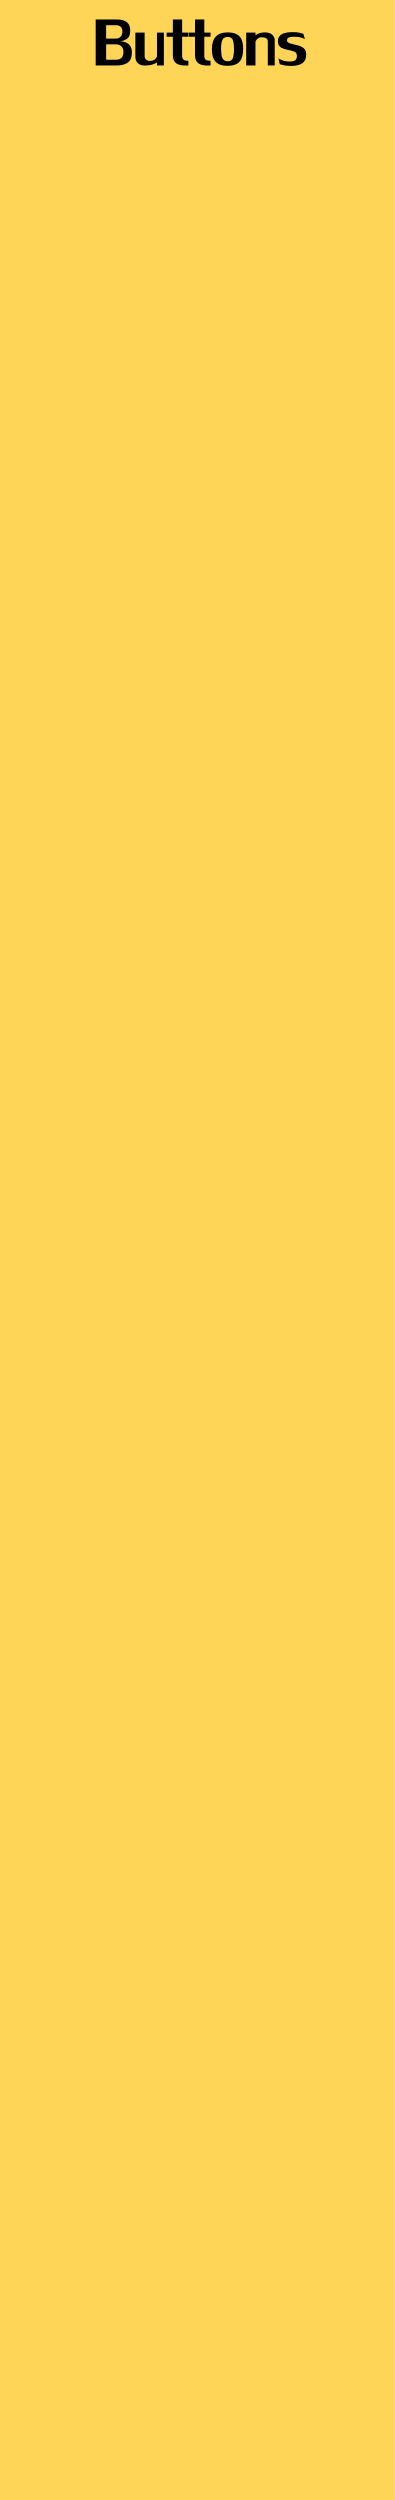
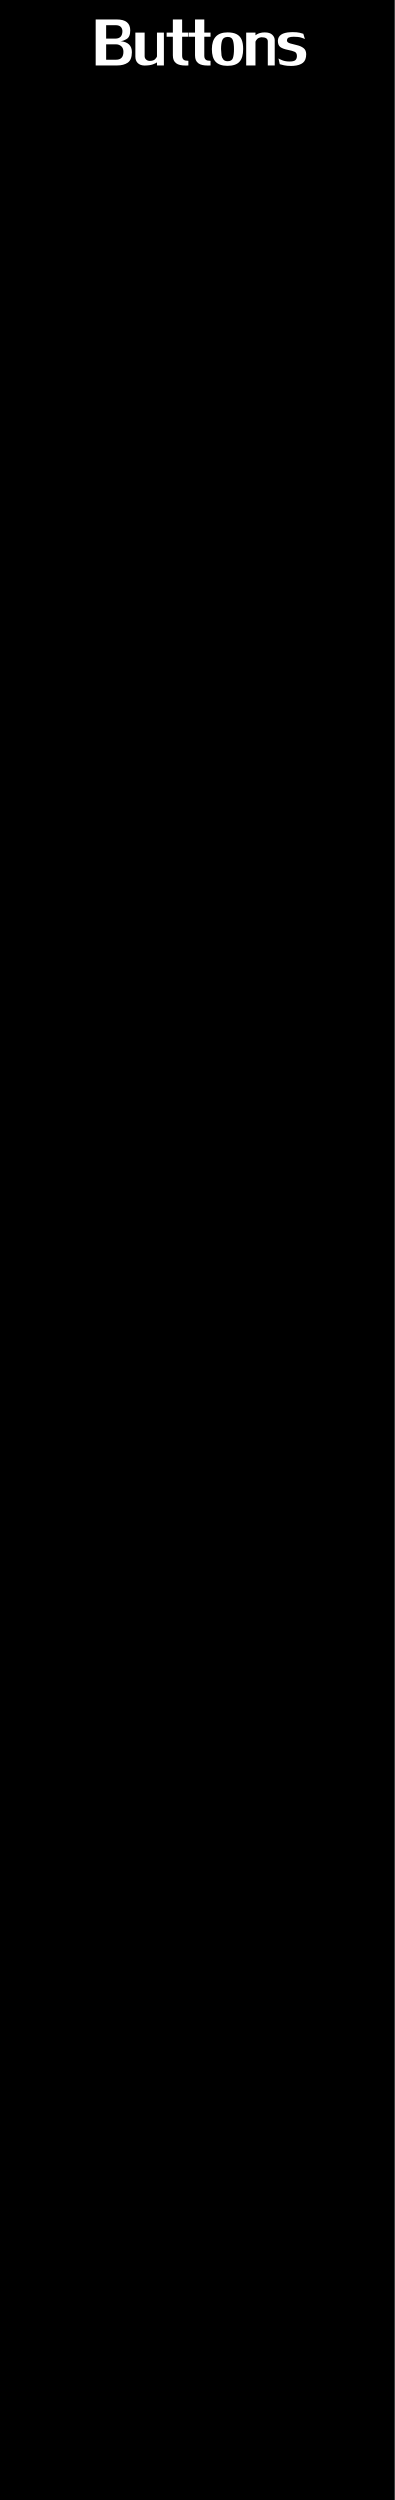
<svg xmlns="http://www.w3.org/2000/svg" width="60" height="380" viewBox="0 0 60 380" id="svg14650" version="1.1">
  <defs id="defs14652" />
  <g id="layer1" transform="translate(0,-672.3622)">
-     <rect style="fill:#ffd558;fill-opacity:1;stroke:none;stroke-width:3.898;stroke-linejoin:round;stroke-miterlimit:4;stroke-dasharray:none;stroke-opacity:1" id="rect15200" width="60" height="380" x="0" y="672.362" />
-     <path id="path6341" style="font-style:normal;font-variant:normal;font-weight:normal;font-stretch:normal;font-size:medium;line-height:125%;font-family:LilyUPC;-inkscape-font-specification:'LilyUPC, Normal';text-align:start;letter-spacing:0px;word-spacing:0px;writing-mode:lr-tb;text-anchor:start;fill:#000000;fill-opacity:1;stroke:none;stroke-width:1px;stroke-linecap:butt;stroke-linejoin:miter;stroke-opacity:1" d="m 17.756,675.32 q 2.04,0 2.04,1.666 0,0.992 -0.56,1.315 -0.557,0.319 -0.927,0.319 1.74,0.168 1.74,1.681 -0.018,1.168 -0.634,1.589 -0.612,0.421 -1.615,0.421 h -3.256 v -6.991 z m -0.106,6.119 q 1.11,0 1.11,-1.212 0,-0.542 -0.33,-0.835 -0.326,-0.293 -0.824,-0.293 h -1.472 v 2.34 z m 0.959,-4.38 q -0.077,-0.868 -1.033,-0.868 h -1.443 v 2.04 h 1.395 q 1.08,0 1.08,-1.172 z" />
-     <path id="path6343" style="font-style:normal;font-variant:normal;font-weight:normal;font-stretch:normal;font-size:medium;line-height:125%;font-family:LilyUPC;-inkscape-font-specification:'LilyUPC, Normal';text-align:start;letter-spacing:0px;word-spacing:0px;writing-mode:lr-tb;text-anchor:start;fill:#000000;fill-opacity:1;stroke:none;stroke-width:1px;stroke-linecap:butt;stroke-linejoin:miter;stroke-opacity:1" d="m 21.985,680.901 q 0,0.311 0.227,0.516 0.231,0.205 0.568,0.205 0.557,-0.015 0.795,-0.264 0.238,-0.249 0.286,-0.414 v -3.629 h 1.051 v 4.995 h -1.051 v -0.465 q -0.143,0.121 -0.619,0.3 -0.476,0.179 -1.315,0.179 -0.623,-0.022 -0.989,-0.377 -0.363,-0.355 -0.363,-1.003 v -3.629 h 1.41 z" />
-     <path id="path6345" style="font-style:normal;font-variant:normal;font-weight:normal;font-stretch:normal;font-size:medium;line-height:125%;font-family:LilyUPC;-inkscape-font-specification:'LilyUPC, Normal';text-align:start;letter-spacing:0px;word-spacing:0px;writing-mode:lr-tb;text-anchor:start;fill:#000000;fill-opacity:1;stroke:none;stroke-width:1px;stroke-linecap:butt;stroke-linejoin:miter;stroke-opacity:1" d="m 27.684,677.946 v 2.897 q 0,0.432 0.256,0.615 0.183,0.146 0.692,0.146 v 0.707 q -0.044,0.004 -0.157,0.007 -0.117,0.007 -0.264,0.007 -0.963,0 -1.41,-0.33 -0.527,-0.359 -0.527,-1.216 v -2.834 h -0.945 v -0.63 h 0.945 v -1.996 h 1.41 v 1.996 h 0.948 v 0.63 h -0.948 z" />
-     <path id="path6347" style="font-style:normal;font-variant:normal;font-weight:normal;font-stretch:normal;font-size:medium;line-height:125%;font-family:LilyUPC;-inkscape-font-specification:'LilyUPC, Normal';text-align:start;letter-spacing:0px;word-spacing:0px;writing-mode:lr-tb;text-anchor:start;fill:#000000;fill-opacity:1;stroke:none;stroke-width:1px;stroke-linecap:butt;stroke-linejoin:miter;stroke-opacity:1" d="m 31.053,677.946 v 2.897 q 0,0.432 0.256,0.615 0.183,0.146 0.692,0.146 v 0.707 q -0.044,0.004 -0.157,0.007 -0.117,0.007 -0.264,0.007 -0.963,0 -1.41,-0.33 -0.527,-0.359 -0.527,-1.216 v -2.834 h -0.945 v -0.63 h 0.945 v -1.996 h 1.41 v 1.996 h 0.948 v 0.63 h -0.948 z" />
-     <path id="path6349" style="font-style:normal;font-variant:normal;font-weight:normal;font-stretch:normal;font-size:medium;line-height:125%;font-family:LilyUPC;-inkscape-font-specification:'LilyUPC, Normal';text-align:start;letter-spacing:0px;word-spacing:0px;writing-mode:lr-tb;text-anchor:start;fill:#000000;fill-opacity:1;stroke:none;stroke-width:1px;stroke-linecap:butt;stroke-linejoin:miter;stroke-opacity:1" d="m 34.59,677.287 q 0.872,0 1.392,0.282 0.524,0.282 0.751,0.835 0.227,0.553 0.227,1.403 0,1.329 -0.564,1.948 -0.564,0.615 -1.838,0.615 -1.208,-0.011 -1.783,-0.619 -0.571,-0.608 -0.571,-1.93 0.022,-2.534 2.388,-2.534 z m -0.992,2.52 q 0.026,0.648 0.073,0.985 0.051,0.333 0.267,0.604 0.216,0.271 0.667,0.271 0.63,0 0.795,-0.476 0.165,-0.48 0.165,-1.355 0,-0.861 -0.168,-1.359 -0.165,-0.502 -0.791,-0.502 -0.645,0.018 -0.828,0.502 -0.179,0.48 -0.179,1.329 z" />
-     <path id="path6351" style="font-style:normal;font-variant:normal;font-weight:normal;font-stretch:normal;font-size:medium;line-height:125%;font-family:LilyUPC;-inkscape-font-specification:'LilyUPC, Normal';text-align:start;letter-spacing:0px;word-spacing:0px;writing-mode:lr-tb;text-anchor:start;fill:#000000;fill-opacity:1;stroke:none;stroke-width:1px;stroke-linecap:butt;stroke-linejoin:miter;stroke-opacity:1" d="m 41.757,678.47 v 3.842 h -1.051 v -3.658 q 0,-0.63 -0.959,-0.63 -0.469,0.055 -0.674,0.293 -0.201,0.234 -0.242,0.381 v 3.615 H 37.421 v -4.995 h 1.41 v 0.406 q 0.029,-0.018 0.198,-0.132 0.172,-0.114 0.483,-0.209 0.315,-0.095 0.729,-0.095 0.78,0 1.146,0.359 0.37,0.355 0.37,0.824 z" />
-     <path id="path6353" style="font-style:normal;font-variant:normal;font-weight:normal;font-stretch:normal;font-size:medium;line-height:125%;font-family:LilyUPC;-inkscape-font-specification:'LilyUPC, Normal';text-align:start;letter-spacing:0px;word-spacing:0px;writing-mode:lr-tb;text-anchor:start;fill:#000000;fill-opacity:1;stroke:none;stroke-width:1px;stroke-linecap:butt;stroke-linejoin:miter;stroke-opacity:1" d="m 43.617,678.532 q 0,0.289 0.513,0.436 0.516,0.143 1.058,0.271 0.542,0.125 0.938,0.425 0.399,0.297 0.417,0.923 0,0.916 -0.494,1.315 -0.491,0.399 -1.428,0.469 -0.117,0.015 -0.359,0.015 -0.637,0 -1.099,-0.099 -0.461,-0.103 -0.641,-0.168 l -0.194,-0.872 q 0.165,0.114 0.604,0.286 0.439,0.172 1.058,0.179 0.659,0 0.894,-0.198 0.238,-0.201 0.249,-0.626 0,-0.491 -0.333,-0.648 -0.33,-0.157 -1.073,-0.304 -0.74,-0.146 -1.117,-0.421 -0.374,-0.275 -0.374,-0.967 0.055,-1.205 1.904,-1.289 0.062,0 0.172,-0.007 0.11,-0.007 0.157,-0.007 0.67,0 1.08,0.095 0.41,0.095 0.557,0.157 l 0.238,0.809 q -0.143,-0.092 -0.56,-0.223 -0.417,-0.136 -1.132,-0.136 -0.483,0 -0.754,0.114 -0.271,0.11 -0.282,0.472 z" />
+     <rect style="fill:#000000;fill-opacity:1;stroke:none;stroke-width:3.898;stroke-linejoin:round;stroke-miterlimit:4;stroke-dasharray:none;stroke-opacity:1" id="rect15200" width="60" height="380" x="0" y="672.362" />
+     <path id="path6341" style="font-style:normal;font-variant:normal;font-weight:normal;font-stretch:normal;font-size:medium;line-height:125%;font-family:LilyUPC;-inkscape-font-specification:'LilyUPC, Normal';text-align:start;letter-spacing:0px;word-spacing:0px;writing-mode:lr-tb;text-anchor:start;fill:#ffffff;fill-opacity:1;stroke:none;stroke-width:1px;stroke-linecap:butt;stroke-linejoin:miter;stroke-opacity:1" d="m 17.756,675.32 q 2.04,0 2.04,1.666 0,0.992 -0.56,1.315 -0.557,0.319 -0.927,0.319 1.74,0.168 1.74,1.681 -0.018,1.168 -0.634,1.589 -0.612,0.421 -1.615,0.421 h -3.256 v -6.991 z m -0.106,6.119 q 1.11,0 1.11,-1.212 0,-0.542 -0.33,-0.835 -0.326,-0.293 -0.824,-0.293 h -1.472 v 2.34 z m 0.959,-4.38 q -0.077,-0.868 -1.033,-0.868 h -1.443 v 2.04 h 1.395 q 1.08,0 1.08,-1.172 z" />
+     <path id="path6343" style="font-style:normal;font-variant:normal;font-weight:normal;font-stretch:normal;font-size:medium;line-height:125%;font-family:LilyUPC;-inkscape-font-specification:'LilyUPC, Normal';text-align:start;letter-spacing:0px;word-spacing:0px;writing-mode:lr-tb;text-anchor:start;fill:#ffffff;fill-opacity:1;stroke:none;stroke-width:1px;stroke-linecap:butt;stroke-linejoin:miter;stroke-opacity:1" d="m 21.985,680.901 q 0,0.311 0.227,0.516 0.231,0.205 0.568,0.205 0.557,-0.015 0.795,-0.264 0.238,-0.249 0.286,-0.414 v -3.629 h 1.051 v 4.995 h -1.051 v -0.465 q -0.143,0.121 -0.619,0.3 -0.476,0.179 -1.315,0.179 -0.623,-0.022 -0.989,-0.377 -0.363,-0.355 -0.363,-1.003 v -3.629 h 1.41 z" />
+     <path id="path6345" style="font-style:normal;font-variant:normal;font-weight:normal;font-stretch:normal;font-size:medium;line-height:125%;font-family:LilyUPC;-inkscape-font-specification:'LilyUPC, Normal';text-align:start;letter-spacing:0px;word-spacing:0px;writing-mode:lr-tb;text-anchor:start;fill:#ffffff;fill-opacity:1;stroke:none;stroke-width:1px;stroke-linecap:butt;stroke-linejoin:miter;stroke-opacity:1" d="m 27.684,677.946 v 2.897 q 0,0.432 0.256,0.615 0.183,0.146 0.692,0.146 v 0.707 q -0.044,0.004 -0.157,0.007 -0.117,0.007 -0.264,0.007 -0.963,0 -1.41,-0.33 -0.527,-0.359 -0.527,-1.216 v -2.834 h -0.945 v -0.63 h 0.945 v -1.996 h 1.41 v 1.996 h 0.948 v 0.63 h -0.948 z" />
+     <path id="path6347" style="font-style:normal;font-variant:normal;font-weight:normal;font-stretch:normal;font-size:medium;line-height:125%;font-family:LilyUPC;-inkscape-font-specification:'LilyUPC, Normal';text-align:start;letter-spacing:0px;word-spacing:0px;writing-mode:lr-tb;text-anchor:start;fill:#ffffff;fill-opacity:1;stroke:none;stroke-width:1px;stroke-linecap:butt;stroke-linejoin:miter;stroke-opacity:1" d="m 31.053,677.946 v 2.897 q 0,0.432 0.256,0.615 0.183,0.146 0.692,0.146 v 0.707 q -0.044,0.004 -0.157,0.007 -0.117,0.007 -0.264,0.007 -0.963,0 -1.41,-0.33 -0.527,-0.359 -0.527,-1.216 v -2.834 h -0.945 v -0.63 h 0.945 v -1.996 h 1.41 v 1.996 h 0.948 v 0.63 h -0.948 z" />
+     <path id="path6349" style="font-style:normal;font-variant:normal;font-weight:normal;font-stretch:normal;font-size:medium;line-height:125%;font-family:LilyUPC;-inkscape-font-specification:'LilyUPC, Normal';text-align:start;letter-spacing:0px;word-spacing:0px;writing-mode:lr-tb;text-anchor:start;fill:#ffffff;fill-opacity:1;stroke:none;stroke-width:1px;stroke-linecap:butt;stroke-linejoin:miter;stroke-opacity:1" d="m 34.59,677.287 q 0.872,0 1.392,0.282 0.524,0.282 0.751,0.835 0.227,0.553 0.227,1.403 0,1.329 -0.564,1.948 -0.564,0.615 -1.838,0.615 -1.208,-0.011 -1.783,-0.619 -0.571,-0.608 -0.571,-1.93 0.022,-2.534 2.388,-2.534 z m -0.992,2.52 q 0.026,0.648 0.073,0.985 0.051,0.333 0.267,0.604 0.216,0.271 0.667,0.271 0.63,0 0.795,-0.476 0.165,-0.48 0.165,-1.355 0,-0.861 -0.168,-1.359 -0.165,-0.502 -0.791,-0.502 -0.645,0.018 -0.828,0.502 -0.179,0.48 -0.179,1.329 z" />
+     <path id="path6351" style="font-style:normal;font-variant:normal;font-weight:normal;font-stretch:normal;font-size:medium;line-height:125%;font-family:LilyUPC;-inkscape-font-specification:'LilyUPC, Normal';text-align:start;letter-spacing:0px;word-spacing:0px;writing-mode:lr-tb;text-anchor:start;fill:#ffffff;fill-opacity:1;stroke:none;stroke-width:1px;stroke-linecap:butt;stroke-linejoin:miter;stroke-opacity:1" d="m 41.757,678.47 v 3.842 h -1.051 v -3.658 q 0,-0.63 -0.959,-0.63 -0.469,0.055 -0.674,0.293 -0.201,0.234 -0.242,0.381 v 3.615 H 37.421 v -4.995 h 1.41 v 0.406 q 0.029,-0.018 0.198,-0.132 0.172,-0.114 0.483,-0.209 0.315,-0.095 0.729,-0.095 0.78,0 1.146,0.359 0.37,0.355 0.37,0.824 z" />
+     <path id="path6353" style="font-style:normal;font-variant:normal;font-weight:normal;font-stretch:normal;font-size:medium;line-height:125%;font-family:LilyUPC;-inkscape-font-specification:'LilyUPC, Normal';text-align:start;letter-spacing:0px;word-spacing:0px;writing-mode:lr-tb;text-anchor:start;fill:#ffffff;fill-opacity:1;stroke:none;stroke-width:1px;stroke-linecap:butt;stroke-linejoin:miter;stroke-opacity:1" d="m 43.617,678.532 q 0,0.289 0.513,0.436 0.516,0.143 1.058,0.271 0.542,0.125 0.938,0.425 0.399,0.297 0.417,0.923 0,0.916 -0.494,1.315 -0.491,0.399 -1.428,0.469 -0.117,0.015 -0.359,0.015 -0.637,0 -1.099,-0.099 -0.461,-0.103 -0.641,-0.168 l -0.194,-0.872 q 0.165,0.114 0.604,0.286 0.439,0.172 1.058,0.179 0.659,0 0.894,-0.198 0.238,-0.201 0.249,-0.626 0,-0.491 -0.333,-0.648 -0.33,-0.157 -1.073,-0.304 -0.74,-0.146 -1.117,-0.421 -0.374,-0.275 -0.374,-0.967 0.055,-1.205 1.904,-1.289 0.062,0 0.172,-0.007 0.11,-0.007 0.157,-0.007 0.67,0 1.08,0.095 0.41,0.095 0.557,0.157 l 0.238,0.809 q -0.143,-0.092 -0.56,-0.223 -0.417,-0.136 -1.132,-0.136 -0.483,0 -0.754,0.114 -0.271,0.11 -0.282,0.472 z" />
  </g>
</svg>
